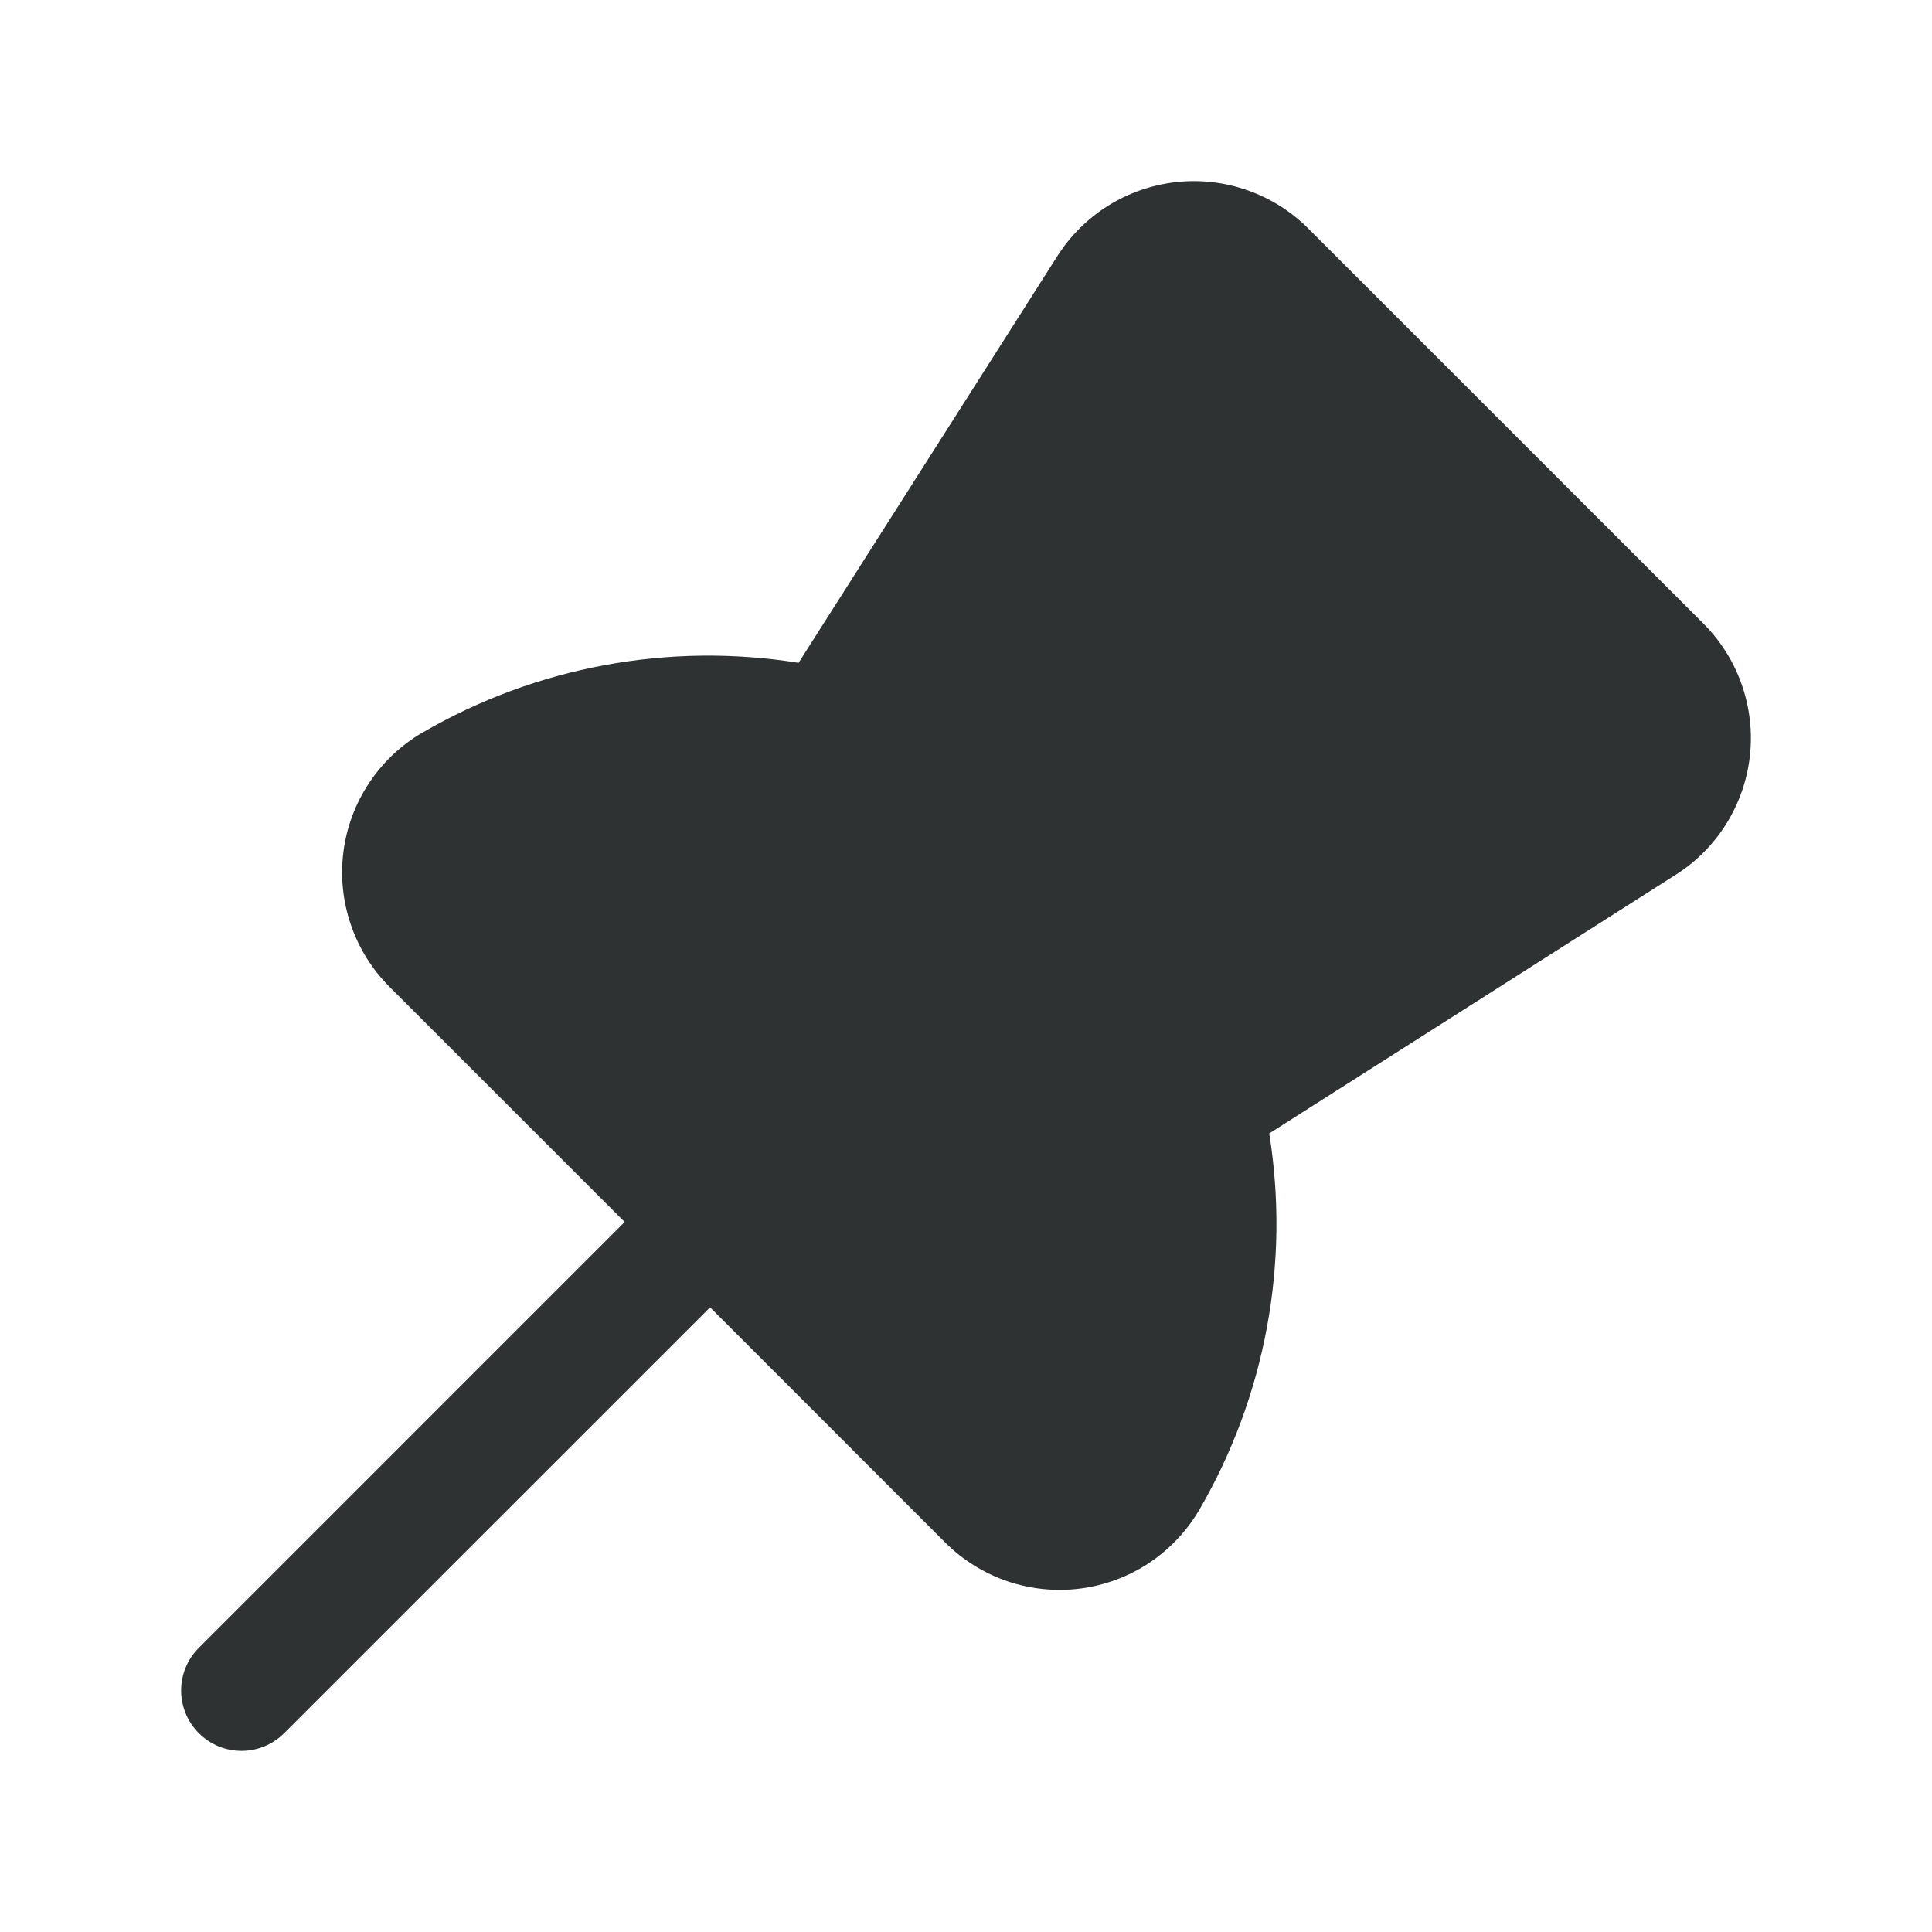
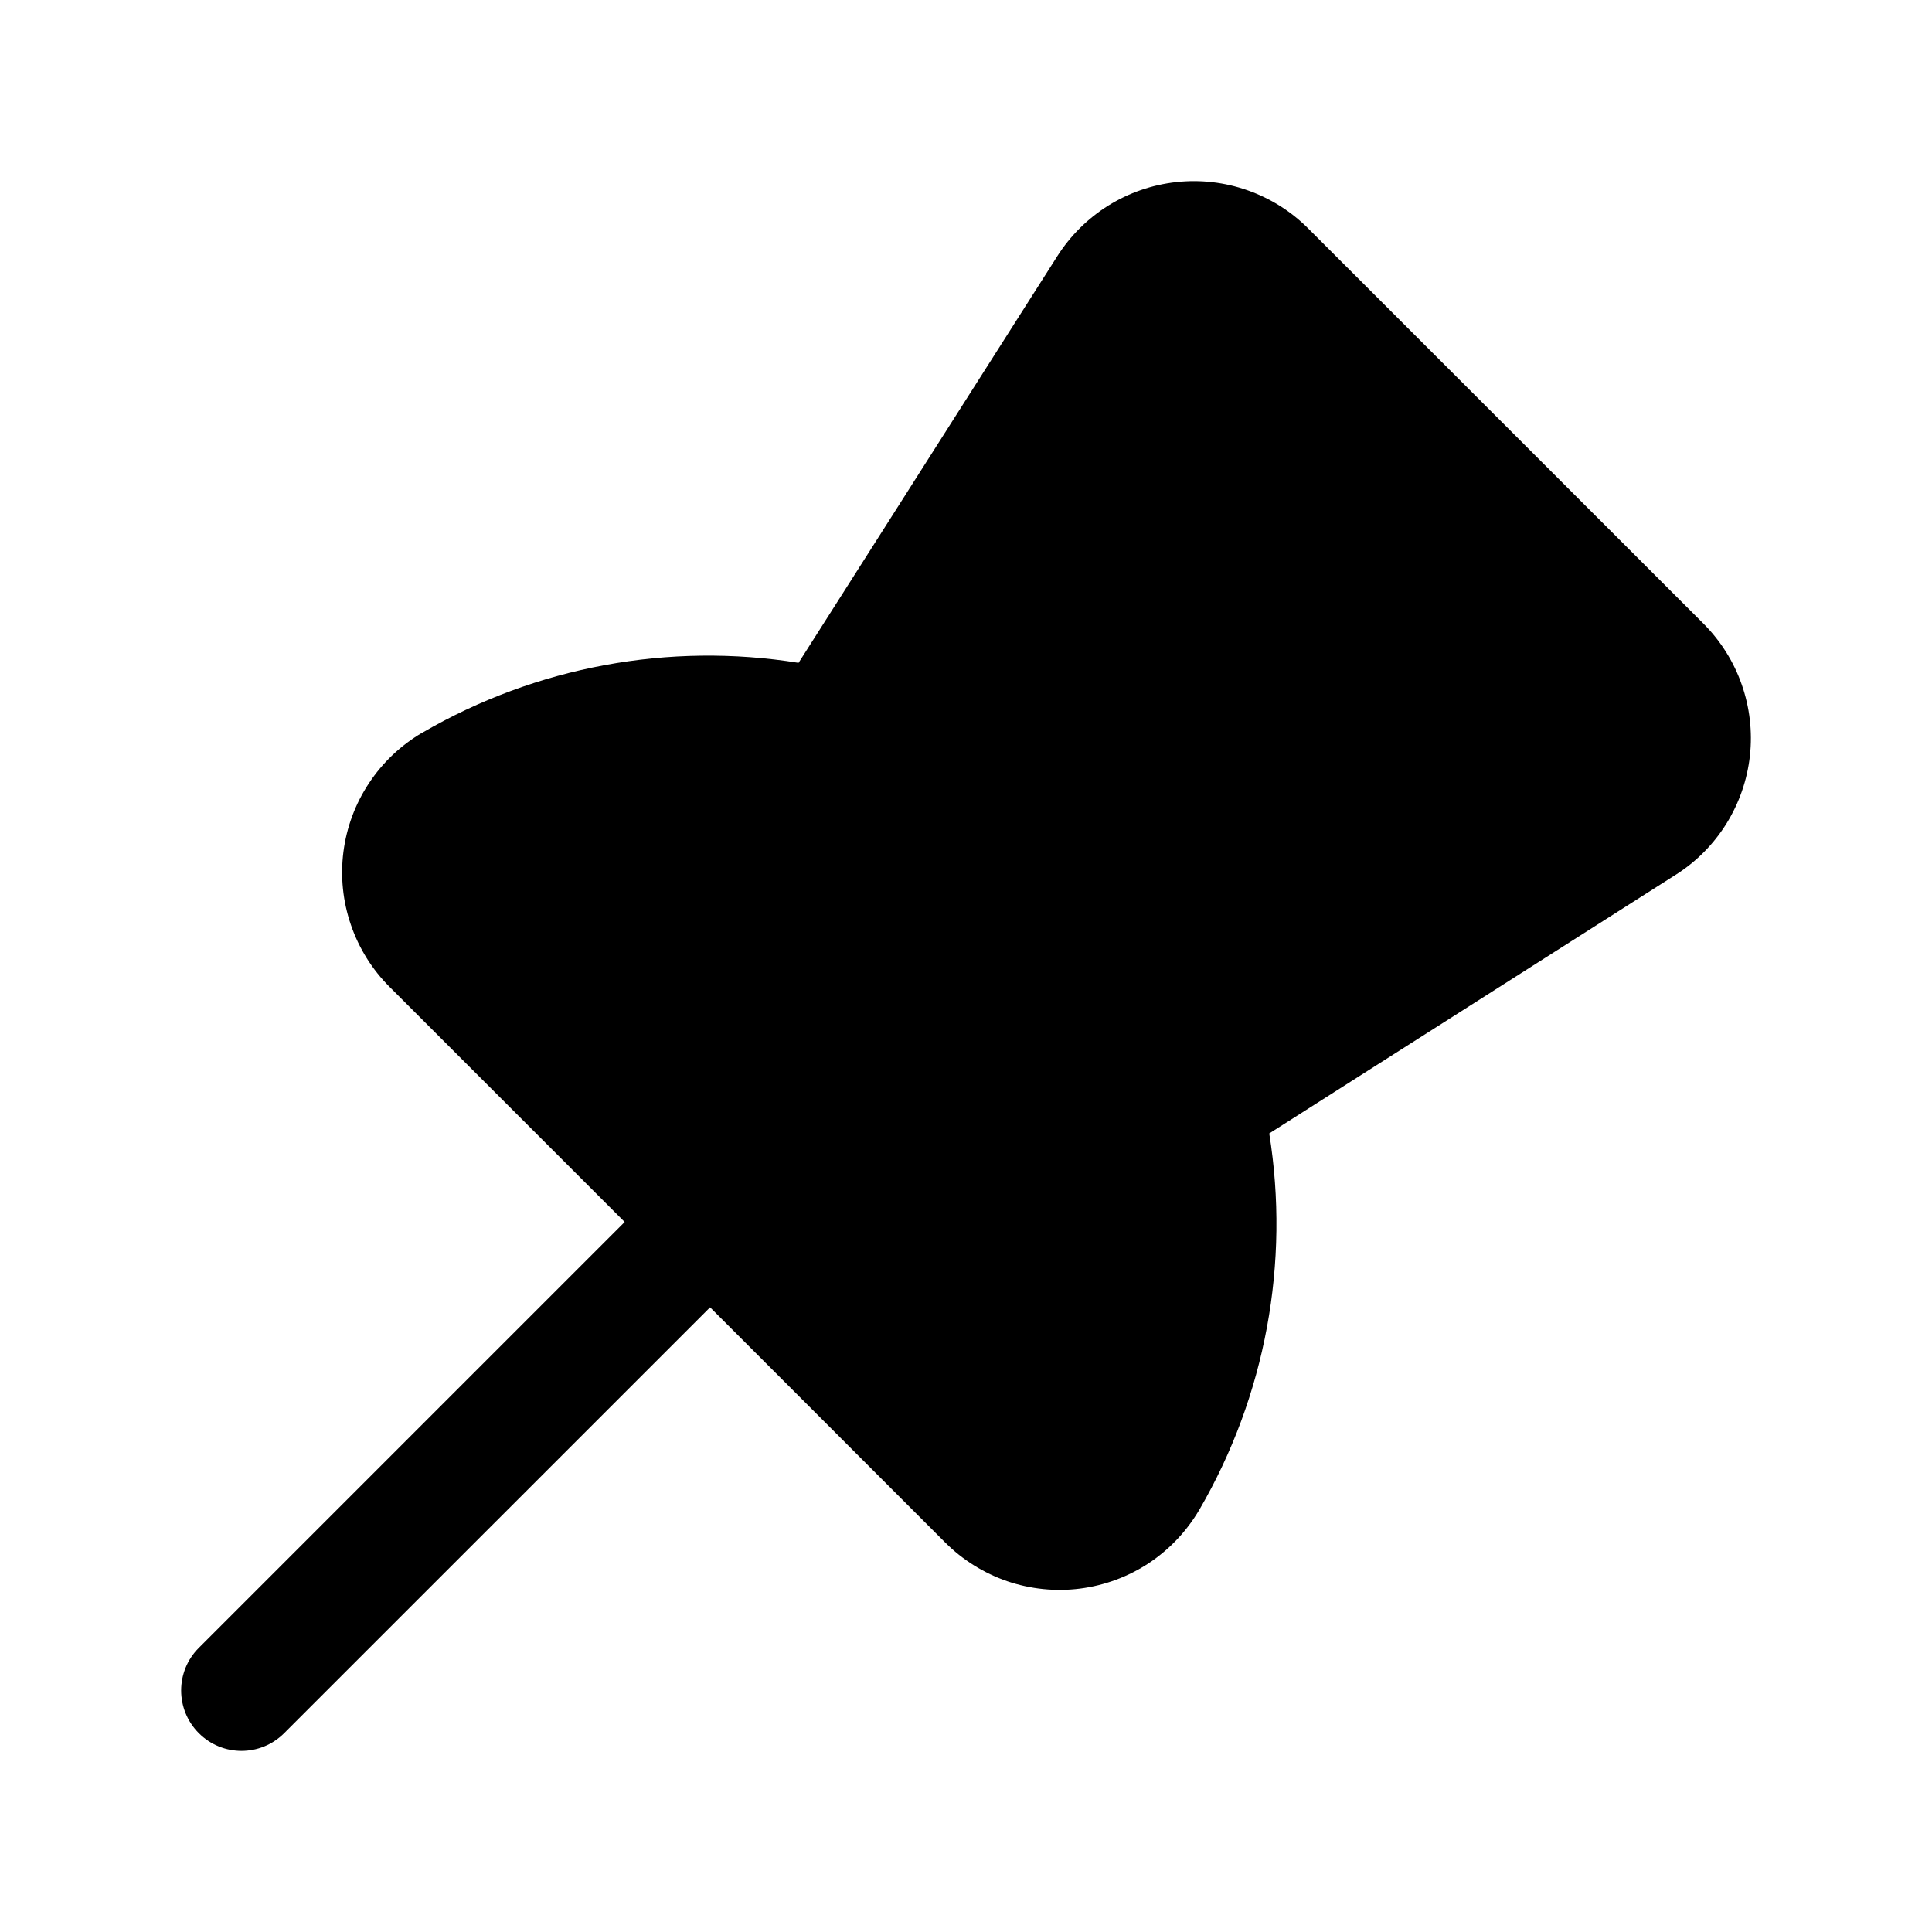
- <svg xmlns="http://www.w3.org/2000/svg" width="24" height="24" viewBox="0 0 24 24" fill="none">
-   <path fill-rule="evenodd" clip-rule="evenodd" d="M15.498 2.364C15.214 2.264 14.911 2.229 14.612 2.262C14.313 2.295 14.025 2.394 13.769 2.553C13.514 2.712 13.297 2.927 13.135 3.181L9.92 8.234C8.314 7.976 6.661 8.279 5.246 9.102L5.243 9.103C4.978 9.259 4.752 9.473 4.583 9.73C4.413 9.986 4.305 10.278 4.266 10.583C4.227 10.888 4.259 11.198 4.359 11.489C4.458 11.779 4.623 12.044 4.841 12.261L7.76 15.18L2.47 20.47C2.177 20.762 2.177 21.237 2.47 21.53C2.763 21.823 3.237 21.823 3.53 21.53L8.821 16.24L11.74 19.16C11.957 19.377 12.221 19.542 12.511 19.642C12.802 19.741 13.112 19.773 13.417 19.734C13.722 19.695 14.014 19.587 14.271 19.418C14.527 19.248 14.741 19.022 14.897 18.757L14.899 18.754C15.722 17.339 16.025 15.686 15.767 14.08L20.819 10.865C21.073 10.704 21.287 10.487 21.446 10.232C21.605 9.976 21.705 9.688 21.738 9.389C21.771 9.09 21.736 8.787 21.636 8.503C21.537 8.219 21.374 7.961 21.162 7.748L16.252 2.839C16.04 2.626 15.782 2.464 15.498 2.364Z" fill="#2E3232" />
+ <svg xmlns="http://www.w3.org/2000/svg" width="24" height="24" viewBox="0 0 24 24">
+   <path fill-rule="evenodd" clip-rule="evenodd" d="M15.498 2.364C15.214 2.264 14.911 2.229 14.612 2.262C14.313 2.295 14.025 2.394 13.769 2.553C13.514 2.712 13.297 2.927 13.135 3.181L9.92 8.234C8.314 7.976 6.661 8.279 5.246 9.102L5.243 9.103C4.978 9.259 4.752 9.473 4.583 9.73C4.413 9.986 4.305 10.278 4.266 10.583C4.227 10.888 4.259 11.198 4.359 11.489C4.458 11.779 4.623 12.044 4.841 12.261L7.76 15.18L2.47 20.47C2.177 20.762 2.177 21.237 2.47 21.53C2.763 21.823 3.237 21.823 3.53 21.53L8.821 16.24L11.74 19.16C11.957 19.377 12.221 19.542 12.511 19.642C12.802 19.741 13.112 19.773 13.417 19.734C13.722 19.695 14.014 19.587 14.271 19.418C14.527 19.248 14.741 19.022 14.897 18.757L14.899 18.754C15.722 17.339 16.025 15.686 15.767 14.08L20.819 10.865C21.073 10.704 21.287 10.487 21.446 10.232C21.605 9.976 21.705 9.688 21.738 9.389C21.771 9.09 21.736 8.787 21.636 8.503C21.537 8.219 21.374 7.961 21.162 7.748L16.252 2.839C16.04 2.626 15.782 2.464 15.498 2.364Z" />
</svg>
